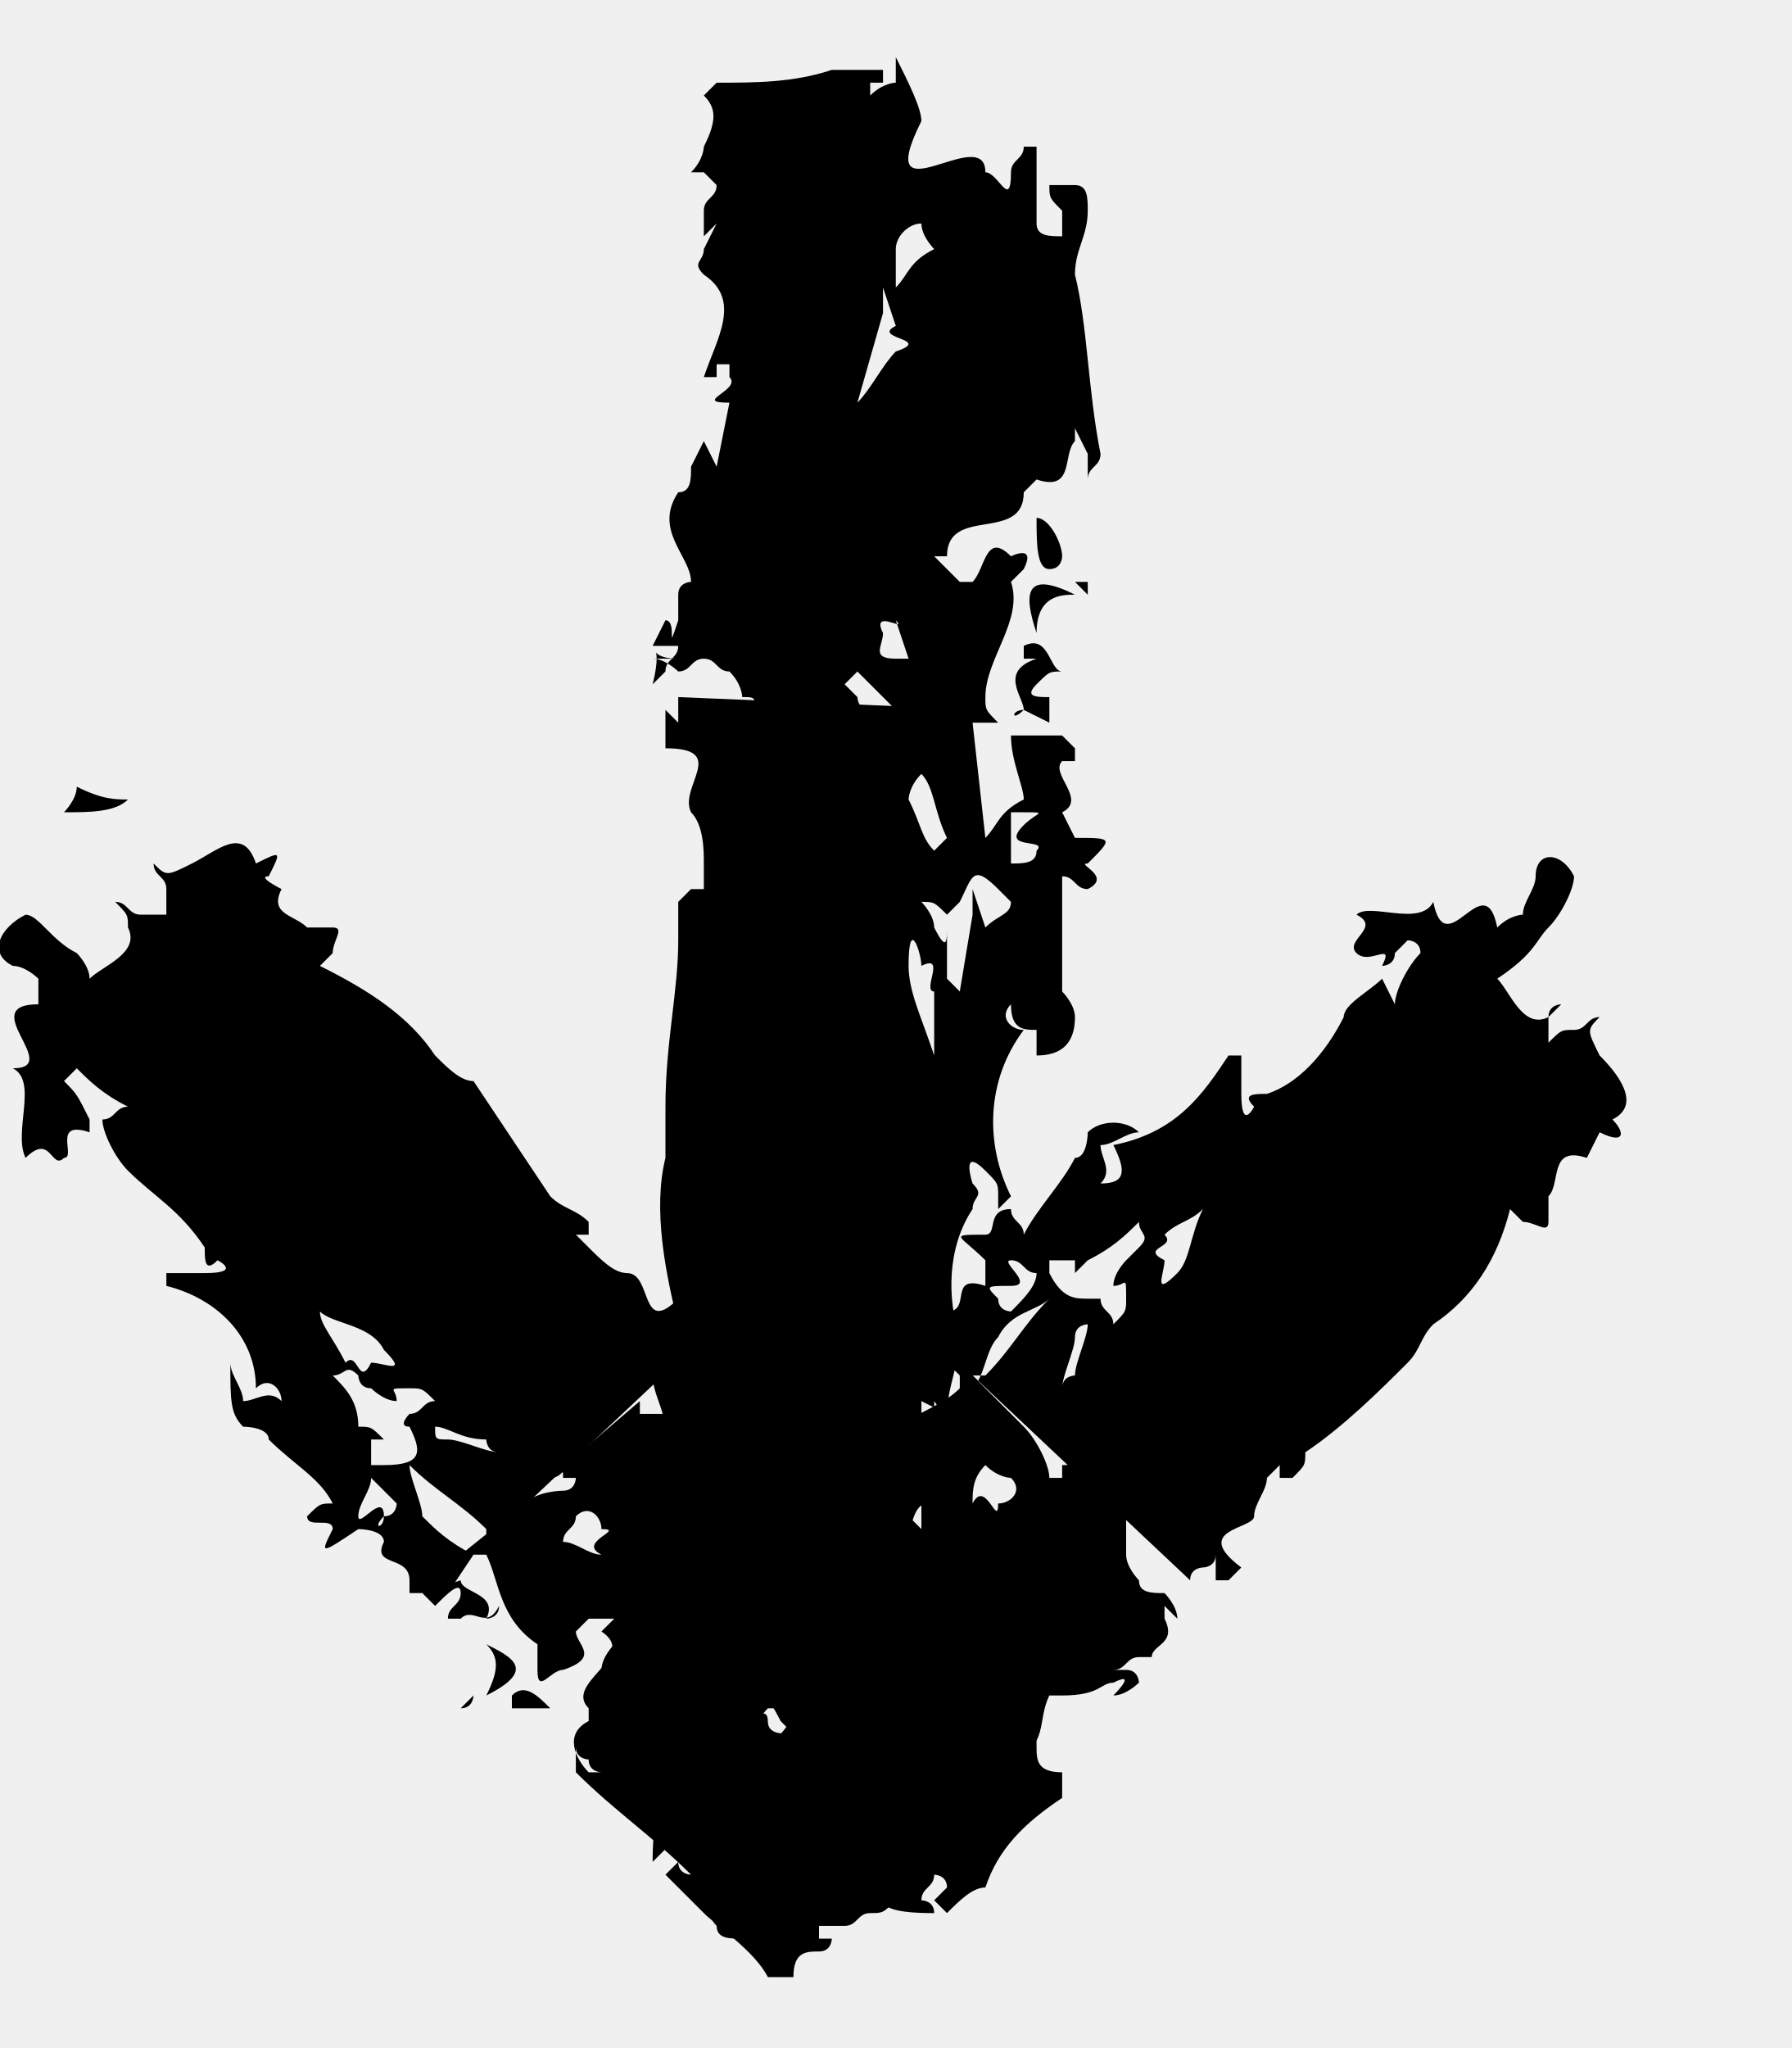
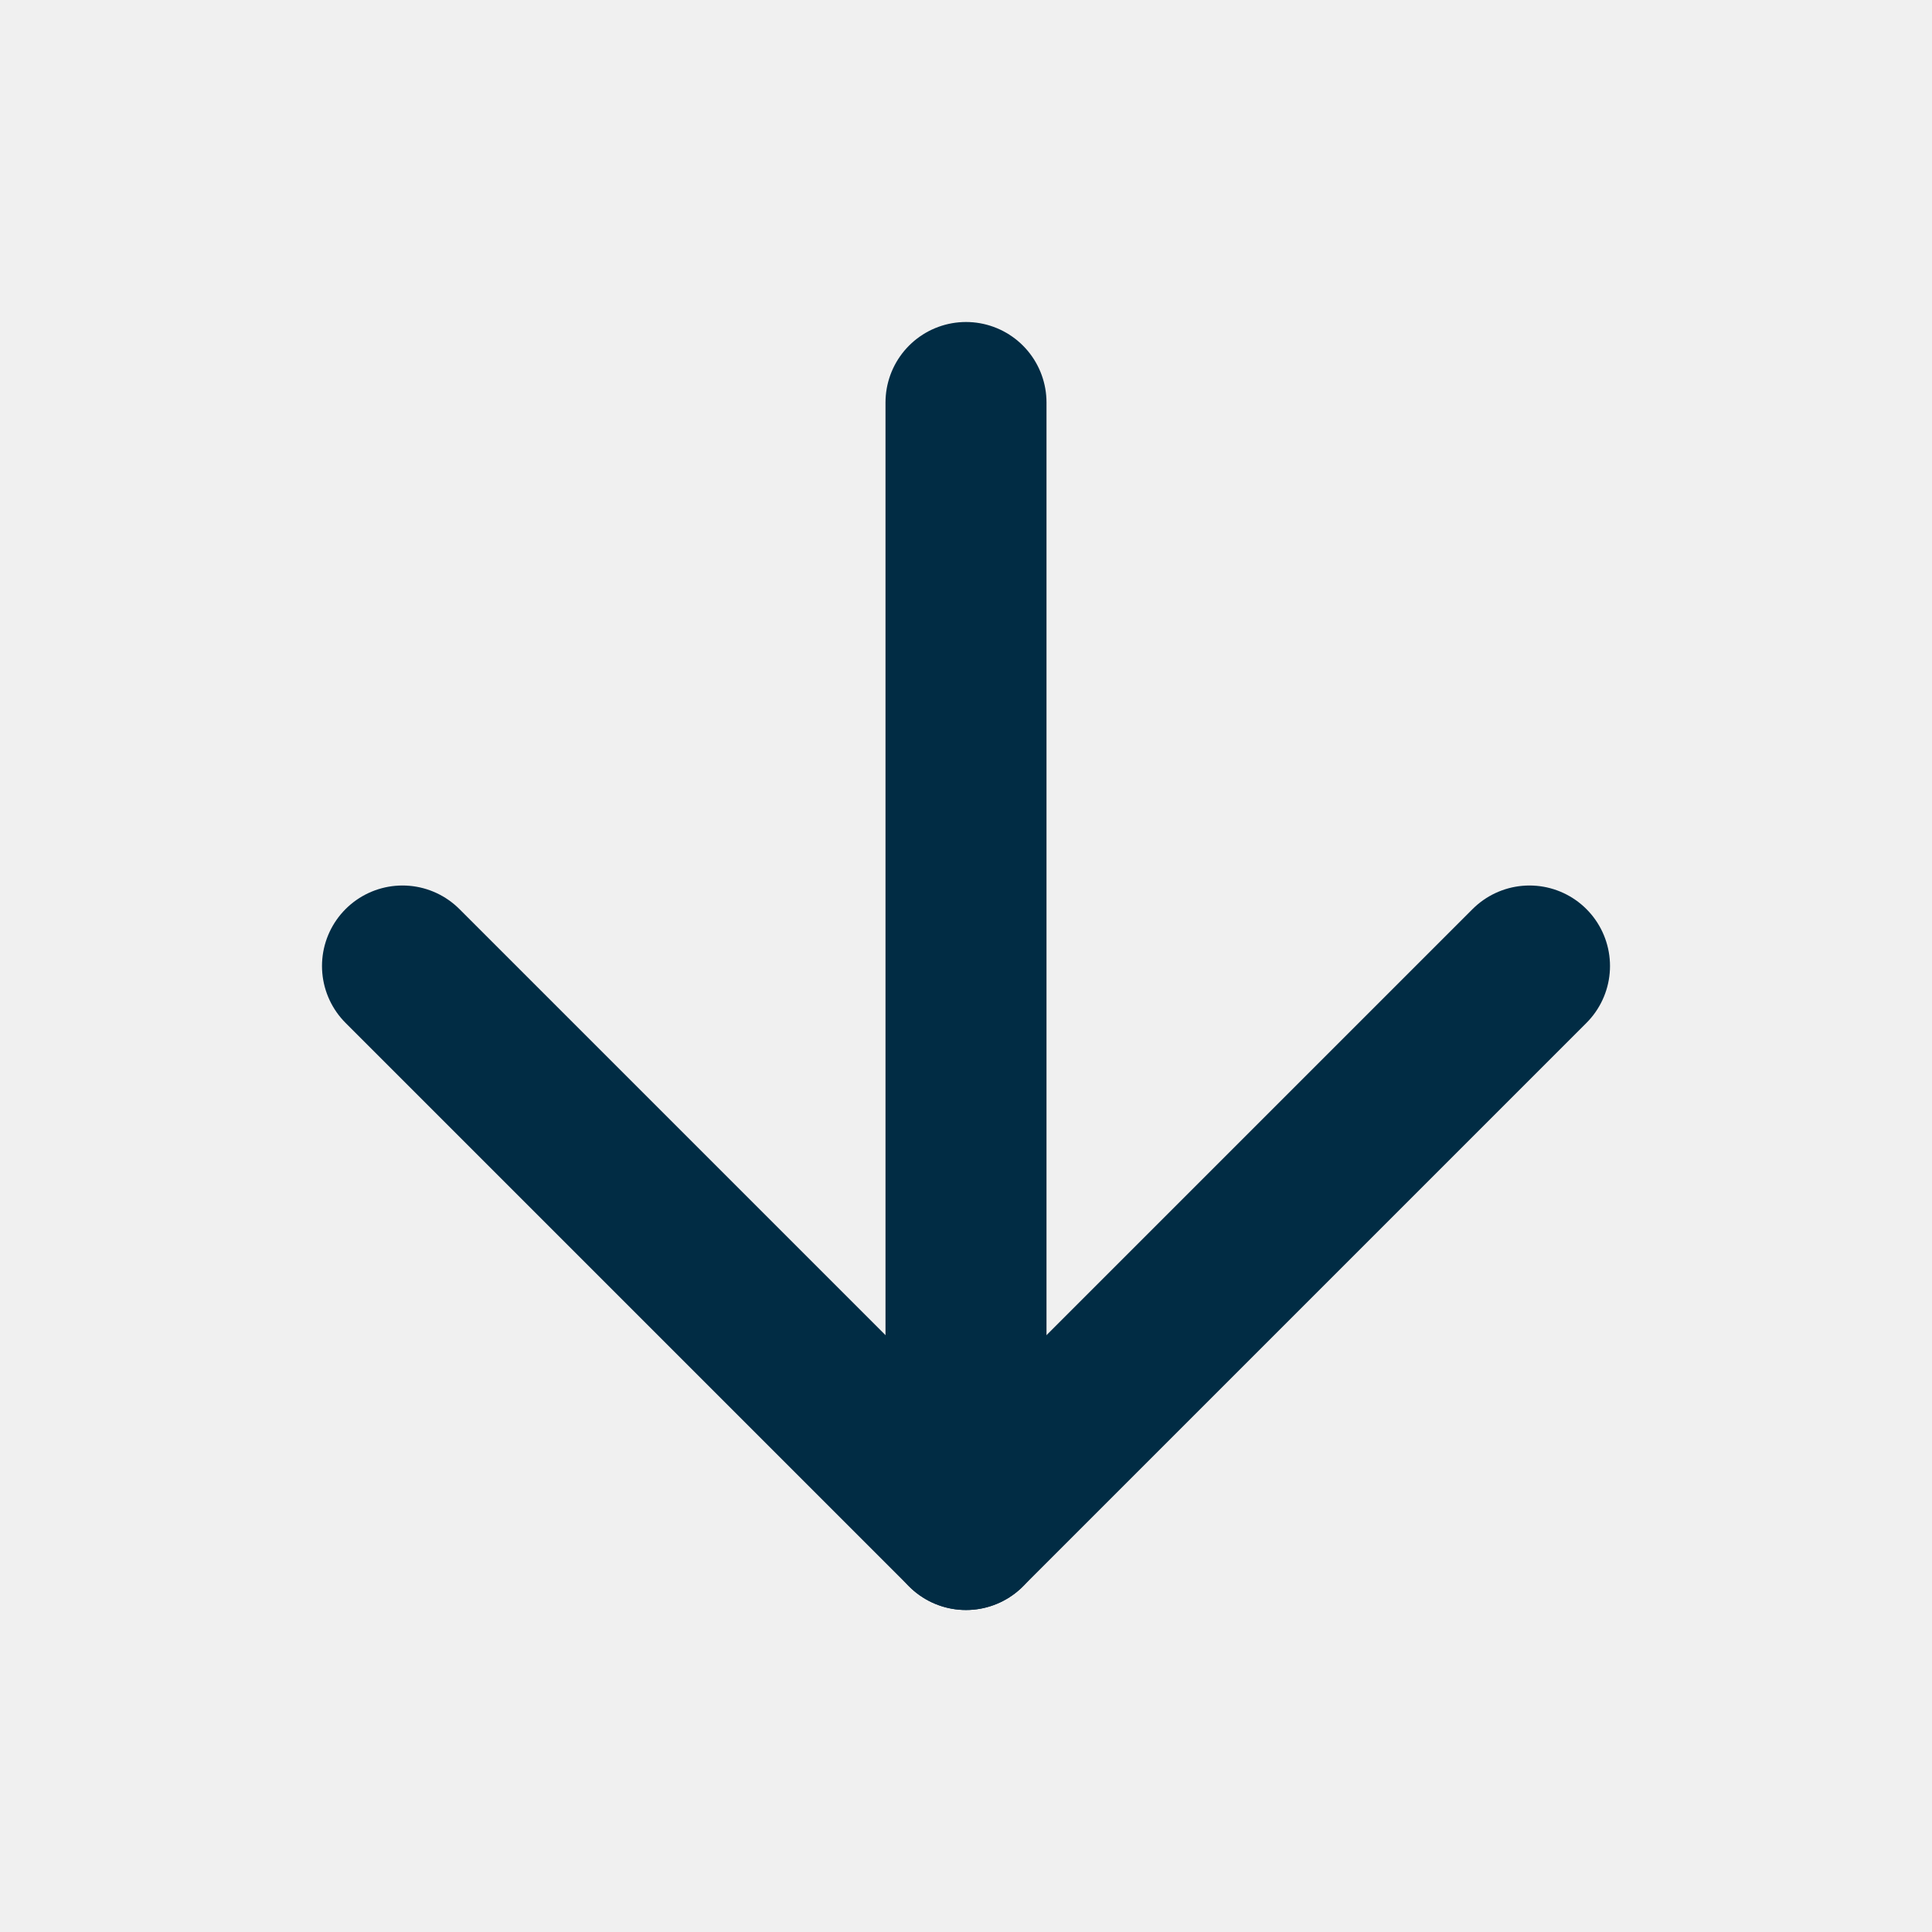
- <svg xmlns="http://www.w3.org/2000/svg" viewBox="0 0 14 16" enable-background="new 0 0 14 16">
-   <path fill-rule="evenodd" clip-rule="evenodd" d="M5.6 1.3zM7 5.146c-.2 0-.1-.1-.1-.2-.1-.2.2 0 .1-.1l.1.3H7m-.3-2l.2-.7v-.2l.1.3c-.2.1.3.1 0 .2-.1.1-.2.3-.3.4m.3-.9v-.3c0-.1.1-.2.2-.2 0 .1.1.2.1.2-.2.1-.2.2-.3.3m.1 3.4h.7c-.1-.1-.1-.1-.1-.2 0-.3.3-.6.2-.9l.1-.1c.1-.2-.1-.1-.1-.1-.2-.2-.2.1-.3.2h-.1l-.2-.2h.1c0-.4.6-.1.6-.5l.1-.1c.3.1.2-.2.3-.3v-.1l.1.2v.2c0-.1.1-.1.1-.2-.1-.5-.1-1-.2-1.4 0-.2.1-.3.1-.5 0-.1 0-.2-.1-.2h-.2c0 .1 0 .1.1.2v.2c-.1 0-.2 0-.2-.1v-.4-.2H8c0 .1-.1.1-.1.2 0 .3-.1 0-.2 0 0-.4-.9.4-.5-.4 0-.1-.1-.3-.2-.5v.2s-.1 0-.2.1v-.1h.1v-.1h-.4c-.3.1-.6.1-.9.1l-.1.1c.1.1.1.2 0 .4 0 0 0 .1-.1.2h.1l.1.1c0 .1-.1.1-.1.2v.2l.1-.1v-.1.1l-.1.2c0 .1-.1.1 0 .2.3.2.1.5 0 .8h.1v-.1h.1v.1c.1.1-.3.2 0 .2l-.1.5-.1-.2-.1.2c0 .1 0 .2-.1.2-.2.3.1.5.1.7 0 0-.1 0-.1.1v.2c-.1.3 0 0-.1 0l-.1.2h.2c0 .1-.1.1-.1.2l-.1.1c.1-.4-.1-.2.2-.2h-.2c.1 0 .2.1.2.1.1 0 .1-.1.2-.1s.1.1.2.1c.1.1.1.2.1.2.1 0 .1 0 .1.1h.9c-.1 0-.1-.1-.1-.1l-.1-.1.1-.1.4.4" />
-   <path d="M8 5.546c0-.1-.2-.3.1-.4H8v-.1c.2-.1.2.2.3.2-.1 0-.1 0-.2.1s0 .1.1.1v.2l-.2-.1c-.1.1-.1 0 0 0M8.1 4.946c-.1-.3-.1-.5.3-.3-.1 0-.3 0-.3.3.1 0 0 0 0 0M8.5 4.646l-.1-.1h.1zM8.6 4.546h-.1.1zM8.1 4.046s.1 0 0 0c.1 0 .2.2.2.3 0 0 0 .1-.1.1s-.1-.2-.1-.4M7.3 8.246c-.1-.3-.2-.5-.2-.7 0-.4.1-.1.1 0 .2-.1 0 .2.1.2v.5zm.2-.5l-.1-.1v-.2-.2c0 .1 0 .2-.1 0 0-.1-.1-.2-.1-.2.1 0 .1 0 .2.1l.1-.1c.1-.2.1-.3.3-.1l.1.1c0 .1-.1.1-.2.2l-.1-.3v.2l-.1.6zm.4-1v-.4H8c.2 0 .1 0 0 .1-.2.2.2.1.1.2 0 .1-.1.1-.2.1zm-.6-.1c-.1-.1-.1-.2-.2-.4 0 0 0-.1.1-.2.1.1.1.3.2.5l-.1.1zm-.7 6.1c.2.1.4 0 .3-.3-.1 0-.1-.1-.1-.2 0 0 .1-.1.1-.2.3.4.1-.6.5-.2 0-.3.4-.4.4-.6-.3 0 0-.2-.2-.3-.1 0-.1.3-.3 0v.4h-.1v-.4l.2.1c0-.2.1-.4.1-.6-.1-.3-.1-.7.1-1 0-.1.1-.1 0-.2 0 0-.1-.3.1-.1.1.1.1.1.1.2v.1l.1-.1c-.2-.4-.2-.9.1-1.3-.1 0-.2-.1-.1-.2 0 .2.1.2.2.2v.2c.2 0 .3-.1.3-.3 0-.1-.1-.2-.1-.2v-.9c.1 0 .1.1.2.1.2-.1-.1-.2 0-.2.2-.2.2-.2-.1-.2l-.1-.2c.2-.1-.1-.3 0-.4h.1v-.1l-.1-.1h-.4c0 .2.1.4.1.5-.2.1-.2.2-.3.3l-.1-.9.1-.1-2.4-.1V5.746v-.1l-.1-.1V5.846c.5 0 .1.3.2.5.1.1.1.3.1.4v.2h-.1l-.1.1v.3c0 .4-.1.8-.1 1.3v.4c-.1.4 0 .9.1 1.3h-.1c-.1.1-.3.2-.2.2 0 .1.1.1.1.2 0 .2.2.4 0 .5v.2c-.2.1-.2.1 0 .1-.1.4.1.4.3.5.2 0 .2.1.2.3h.1c0-.1 0-.2.1-.2 0-.1.1-.1.1-.2l.1.1v0c.1-.3.3 0 .5-.1v.3c0 .2 0 .5.1.5zM5.3 12.846s0-.1 0 0l.4.3h-.2c0-.1-.1-.2-.2-.3M6.7 14.846" fill-rule="evenodd" clip-rule="evenodd" />
-   <path d="M7.9 11.546c.1.1 0 .2-.1.2 0 .2-.1-.2-.2 0 0-.1 0-.2.1-.3.1.1.2.1.2.1m-.9 1.4c-.2.1-.4.2-.5.3l-.1.1c0-.1.1-.1.1-.2.2 0-.2-.2.1-.2.1.1.2 0 .4 0m-.8.4c0 .1-.1.2-.1.2h-.2c0-.1.1-.2.1-.2h.2m1.8-2.2l-.5-.5v.2c-.2.2-.5.2-.6.5h-.2c-.2 0 0 .1 0 .2.2.3.3.1.4.1l.1.1v.2l-.1-.1c-.2.3-.5-.3-.7 0h-.1c-.2-.3-.3-.1-.4 0v.1c0-.1 0-.1.1-.1 0 0 0-.1.1-.1-.1 0-.1 0-.1.1-.2.3-.4.7-.7 1-.2-.1-.4 0-.5 0 0 0-.1.1-.1.2s.1.1.2.1c0 0 0-.1.1-.1l.1-.1.1.1c-.2.1-.3.2-.3.3l-.1.1v.1h.1c.2-.3.1 0 .2 0-.3.2.9.4.1.6-.1 0-.1.3-.1.4l.1-.1c.1 0 .1.1.2.1v.1s-.1 0-.1-.1l-.1.1.3.3c.1.1.4.3.5.5h.2c0-.2.1-.2.2-.2s.1-.1.1-.1h-.1v-.1h.2c.1 0 .1-.1.2-.1h-.1v0h.1c.1 0 .1 0 .2-.1l.1-.1c-.1-.4.2-.4.4-.5v-.1h-.1-.1v-.1h-.1s.1 0 0 0c0-.1.3.1.1-.1.1-.1.2-.2.3-.2 0 .1 0 .1-.1.2.1 0 .1 0 .2-.1.1 0 .1-.1.2-.1.3-.1.2-.3.3-.5h.1c.3 0 .3-.1.4-.1.2-.1 0 .1 0 .1.1 0 .2-.1.2-.1s0-.1-.1-.1h-.1c.1 0 .1-.1.2-.1H9c0-.1.2-.1.1-.3v-.1l.1.1c0-.1-.1-.2-.1-.2-.1 0-.2 0-.2-.1 0 0-.1-.1-.1-.2v-.2-.1l-.5-.5c0 .1.1.1 0 .1v.1h-.1c0-.1-.1-.3-.2-.4" fill-rule="evenodd" clip-rule="evenodd" />
-   <path d="M7.4 10.646c-.1 0-.1.3-.3.2l.1.1c-.3-.1-.1-.2-.2-.3v-.1c.1 0 .1 0 .2.1.1 0 0-.1-.1-.2l.1-.1.2.3c.1 0 0 0 0 0M6.9 10.946c-.1.2-.2.4-.4 0 .2.1.3.1.4 0M6.4 10.846l.1.1c0-.1-.1-.1-.1-.1" fill-rule="evenodd" clip-rule="evenodd" />
-   <path d="M6.5 11.446s-.1 0 0 0c-.1-.1 0-.2 0-.3h.1c.1.1-.1.2-.1.3M9.4 9.446c-.1.2-.1.4-.2.5-.2.2-.1 0-.1-.1-.2-.1.1-.1 0-.2.1-.1.2-.1.3-.2m-.5.1c0 .1.1.1 0 .2l-.1.1s-.1.1-.1.2c.1 0 .1-.1.1.1 0 .1 0 .1-.1.2 0-.1-.1-.1-.1-.2h-.1c-.1 0-.2 0-.3-.2v-.1h.2v.1l.1-.1c.2-.1.3-.2.4-.3m-.8.4c0 .1-.1.2-.2.3 0 0-.1 0-.1-.1-.1-.1-.1-.1.1-.1s-.1-.2 0-.2.1.1.2.1m.4.4c0 .1-.1.3-.1.4 0 0-.1 0-.1.1 0-.1.1-.3.1-.4 0-.1.1-.1.1-.1m3.8-3.5c-.1-.2-.3-.2-.3 0 0 .1-.1.2-.1.3 0 0-.1 0-.2.1-.1-.5-.4.3-.5-.2-.1.2-.5 0-.6.1.2.1-.1.2 0 .3.1.1.3-.1.2.1 0 0 .1 0 .1-.1l.1-.1s.1 0 .1.1c-.1.1-.2.3-.2.4l-.1-.2c-.1.1-.3.2-.3.3-.1.2-.3.5-.6.6-.1 0-.2 0-.1.1 0 0-.1.2-.1-.1v-.2-.1h-.1c-.2.3-.4.6-.9.7.1.2.1.3-.1.3.1-.1 0-.2 0-.3.1 0 .2-.1.3-.1-.1-.1-.3-.1-.4 0 0 0 0 .2-.1.2-.1.2-.3.4-.4.6 0-.1-.1-.1-.1-.2-.2 0-.1.2-.2.2-.3 0-.2 0 0 .2v.2c-.3-.1-.1.2-.3.2h-.1V10.546l.3.3c.1-.1.1-.3.2-.4.1-.2.3-.2.4-.3-.2.2-.3.4-.5.6h-.1l1.7 1.6c0-.1.1-.1.1-.1s.1 0 .1-.1v.2h.1l.1-.1c-.4-.3.1-.3.1-.4 0-.1.1-.2.1-.3l.1-.1v.1h.1c.1-.1.1-.1.1-.2.3-.2.6-.5.8-.7.1-.1.1-.2.2-.3.3-.2.5-.5.6-.9l.1.1c.1 0 .2.1.2 0v-.2c.1-.1 0-.4.3-.3l.1-.2c.2.1.2 0 .1-.1.2-.1.1-.3-.1-.5-.1-.2-.1-.2 0-.3-.1 0-.1.1-.2.1s-.1 0-.2.1v-.2c0-.1.1-.1.1-.1l-.1.1c-.2.1-.3-.2-.4-.3.3-.2.3-.3.4-.4.1-.1.2-.3.2-.4" fill-rule="evenodd" clip-rule="evenodd" />
-   <g transform="matrix(1 0 0 -1 -1 9.146)">
-     <defs>
-       <filter id="a" filterUnits="userSpaceOnUse" x="14.1" y="-2" width=".2" height=".5">
-         <feColorMatrix values="1 0 0 0 0 0 1 0 0 0 0 0 1 0 0 0 0 0 1 0" />
-       </filter>
-     </defs>
-     <mask maskUnits="userSpaceOnUse" x="14.1" y="-2" width=".2" height=".5" id="b">
-       <path fill-rule="evenodd" clip-rule="evenodd" fill="#fff" d="M14.3 2.2h-.6v-1h.6z" filter="url(#a)" />
-     </mask>
-     <path d="M14.3 1.5c-.1.2-.2.3-.2.5.1 0 .1-.1.2-.1v-.4" mask="url(#b)" fill-rule="evenodd" clip-rule="evenodd" />
+ <svg xmlns="http://www.w3.org/2000/svg" xmlns:ns1="http://vectornator.io" height="100%" stroke-miterlimit="10" style="fill-rule:nonzero;clip-rule:evenodd;stroke-linecap:round;stroke-linejoin:round;" version="1.1" viewBox="0 0 24 24" width="100%" xml:space="preserve">
+   <defs />
+   <g id="Untitled" ns1:layerName="Untitled">
+     <path d="M12 5L12 19" fill="none" fill-rule="evenodd" opacity="1" stroke="#012c44" stroke-linecap="round" stroke-linejoin="round" stroke-width="2" />
+     <path d="M19 12L12 19L5 12" fill="none" fill-rule="evenodd" opacity="1" stroke="#012c44" stroke-linecap="round" stroke-linejoin="round" stroke-width="2" />
  </g>
-   <path d="M4.5 11.846c.1-.1.2 0 .2.1.2 0-.2.1 0 .2-.1 0-.2-.1-.3-.1 0-.1.1-.1.1-.2m1.3 1.1s.1 0 0 0c.1.2.2.3.3.5l.1.1c-.1 0-.2 0-.2-.1 0-.2-.3.2-.2-.1.1-.1 0-.3 0-.4m.3.8c.1 0 .1.1.2.1v.2c-.1 0-.2-.1-.2-.1v-.2m-2-2l-.5.4h.2c.1.2.1.5.4.7v.2c0 .2.1 0 .2 0 .3-.1.1-.2.1-.3l.1-.1h.2l-.1.1c.3.2-.3.4-.1.6v.1c-.2.1-.1.3 0 .4h.1s-.1 0-.1-.1c0 0-.1 0-.1-.1v.2c.3.3.6.5.9.8.1.1.1.3.2.4 0 .1.1.1.2.1l.1-.1s-.1 0-.1-.1l-.1-.1.1-.1c.1.1.2.2.2.3 0 0 0 .1.1.1h.1v-.1c-.2-.2.1-.1.1-.2.1.3.4-.9.6 0 0 .1.3.1.4.1 0-.1-.1-.1-.1-.1 0-.1.1-.1.1-.2 0 0 .1 0 .1.1l-.1.1.1.1c.1-.1.2-.2.3-.2.1-.3.3-.5.6-.7v-.2c-.2 0-.2-.1-.2-.2s0-.1-.1-.2v.1h-.1v-.2c0-.1-.1-.1-.1-.2 0 0 0 .1-.1.1h0v-.1-.2s0-.1-.1-.1c-.4.2-.4-.1-.5-.3H7v.2h-.1v0c-.1 0 .2-.3-.1-.1 0-.2-.1-.3-.1-.4.1 0 .1 0 .2.1 0-.1 0-.1-.1-.2 0-.1-.1-.1-.1-.2 0-.3-.3-.2-.5-.4v-.1c0-.1-.1-.1-.1-.2-.1-.2.1 0 .1 0 0-.1-.1-.1-.1-.2 0 0-.1 0-.1.1V10.946v-.1c-.1 0-.1-.2-.3-.1h-.1l.1-.1c-.1 0-.2 0-.2.1-.1.1 0 .2-.1.2 0 0-.1 0-.2.1H5v-.1l-.7.6c.1 0 .1-.1.1 0h.1s0 .1-.1.1c0 0-.2 0-.3.1" fill-rule="evenodd" clip-rule="evenodd" />
-   <path d="M3.6 12.346c0 .1.3.1.2.3 0 0 .1 0 .1-.1-.1.2-.2 0-.3.1h-.1c0-.1.1-.1.1-.2s-.1 0-.2.1l-.1-.1.3-.1c0-.1 0-.1 0 0M3.8 12.846c.2.1.4.2 0 .4.1-.2.1-.3 0-.4M3.7 13.246c.1 0 .1 0 0 0 .1 0 0 0 0 0M3.6 13.346l.1-.1s0 .1-.1.1c.1 0 .1 0 0 0M4.3 13.346H4v-.1c.1-.1.2 0 .3.1" fill-rule="evenodd" clip-rule="evenodd" />
-   <path d="M2.5 10.246c.1.1.4.1.5.3.2.2 0 .1-.1.1-.1.2-.1-.1-.2 0-.1-.2-.2-.3-.2-.4m.1.5c.1 0 .1-.1.2 0 0 0 0 .1.1.1 0 0 .1.1.2.1 0-.1-.1-.1.1-.1.1 0 .1 0 .2.1-.1 0-.1.1-.2.1 0 0-.1.1 0 .1.1.2.1.3-.2.3h-.1v-.2H3c-.1-.1-.1-.1-.2-.1 0-.2-.1-.3-.2-.4m.3.8l.2.2s0 .1-.1.1c-.1.1 0 .1 0 0 0-.2-.2.1-.2 0s.1-.2.1-.3m.5-.4c.1 0 .2.1.4.1 0 0 0 .1.1.1-.1 0-.3-.1-.4-.1-.1 0-.1 0-.1-.1m-3.2-4c-.2.1-.3.3-.1.4.1 0 .2.1.2.1v.2c-.5 0 .2.5-.2.5.2.1 0 .5.1.7.2-.2.2.1.3 0 .1 0-.1-.3.2-.2v-.1c-.1-.2-.1-.2-.2-.3l.1-.1c.1.1.2.2.4.3-.1 0-.1.1-.2.1 0 .1.1.3.2.4.2.2.4.3.6.6 0 .1 0 .2.1.1 0 0 .2.1-.1.1h-.2-.1v.1c.4.1.7.4.7.8.1-.1.2 0 .2.1-.1-.1-.2 0-.3 0 0-.1-.1-.2-.1-.3 0 .3 0 .4.1.5 0 0 .2 0 .2.1.2.2.4.3.5.5-.1 0-.1 0-.2.1 0 .1.2 0 .2.1-.1.2-.1.2.2 0 0 0 .2 0 .2.1-.1.2.2.1.2.3v.1H3.5l.2-.3c-.2-.1-.3-.2-.4-.3 0-.1-.1-.3-.1-.4.2.2.4.3.6.5v.1l1.7-1.6-.1-.1s0-.1-.1-.1h.2v-.1h-.2c-.3.3-.2-.2-.4-.2-.1 0-.2-.1-.3-.2l-.1-.1h.1v-.1c-.1-.1-.2-.1-.3-.2l-.6-.9c-.1 0-.2-.1-.3-.2-.2-.3-.5-.5-.9-.7l.1-.1c0-.1.1-.2 0-.2h-.2c-.1-.1-.3-.1-.2-.3 0 0-.2-.1-.1-.1.1-.2.1-.2-.1-.1-.1-.3-.3-.1-.5 0s-.2.1-.3 0c0 .1.1.1.1.2v.2h-.2c-.1 0-.1-.1-.2-.1.1.1.1.1.1.2.1.2-.2.3-.3.4 0-.1-.1-.2-.1-.2-.2-.1-.3-.3-.4-.3M1 6.246c-.1.1-.3.1-.5.1 0 0 .1-.1.1-.2.2.1.3.1.4.1" fill-rule="evenodd" clip-rule="evenodd" />
</svg>
